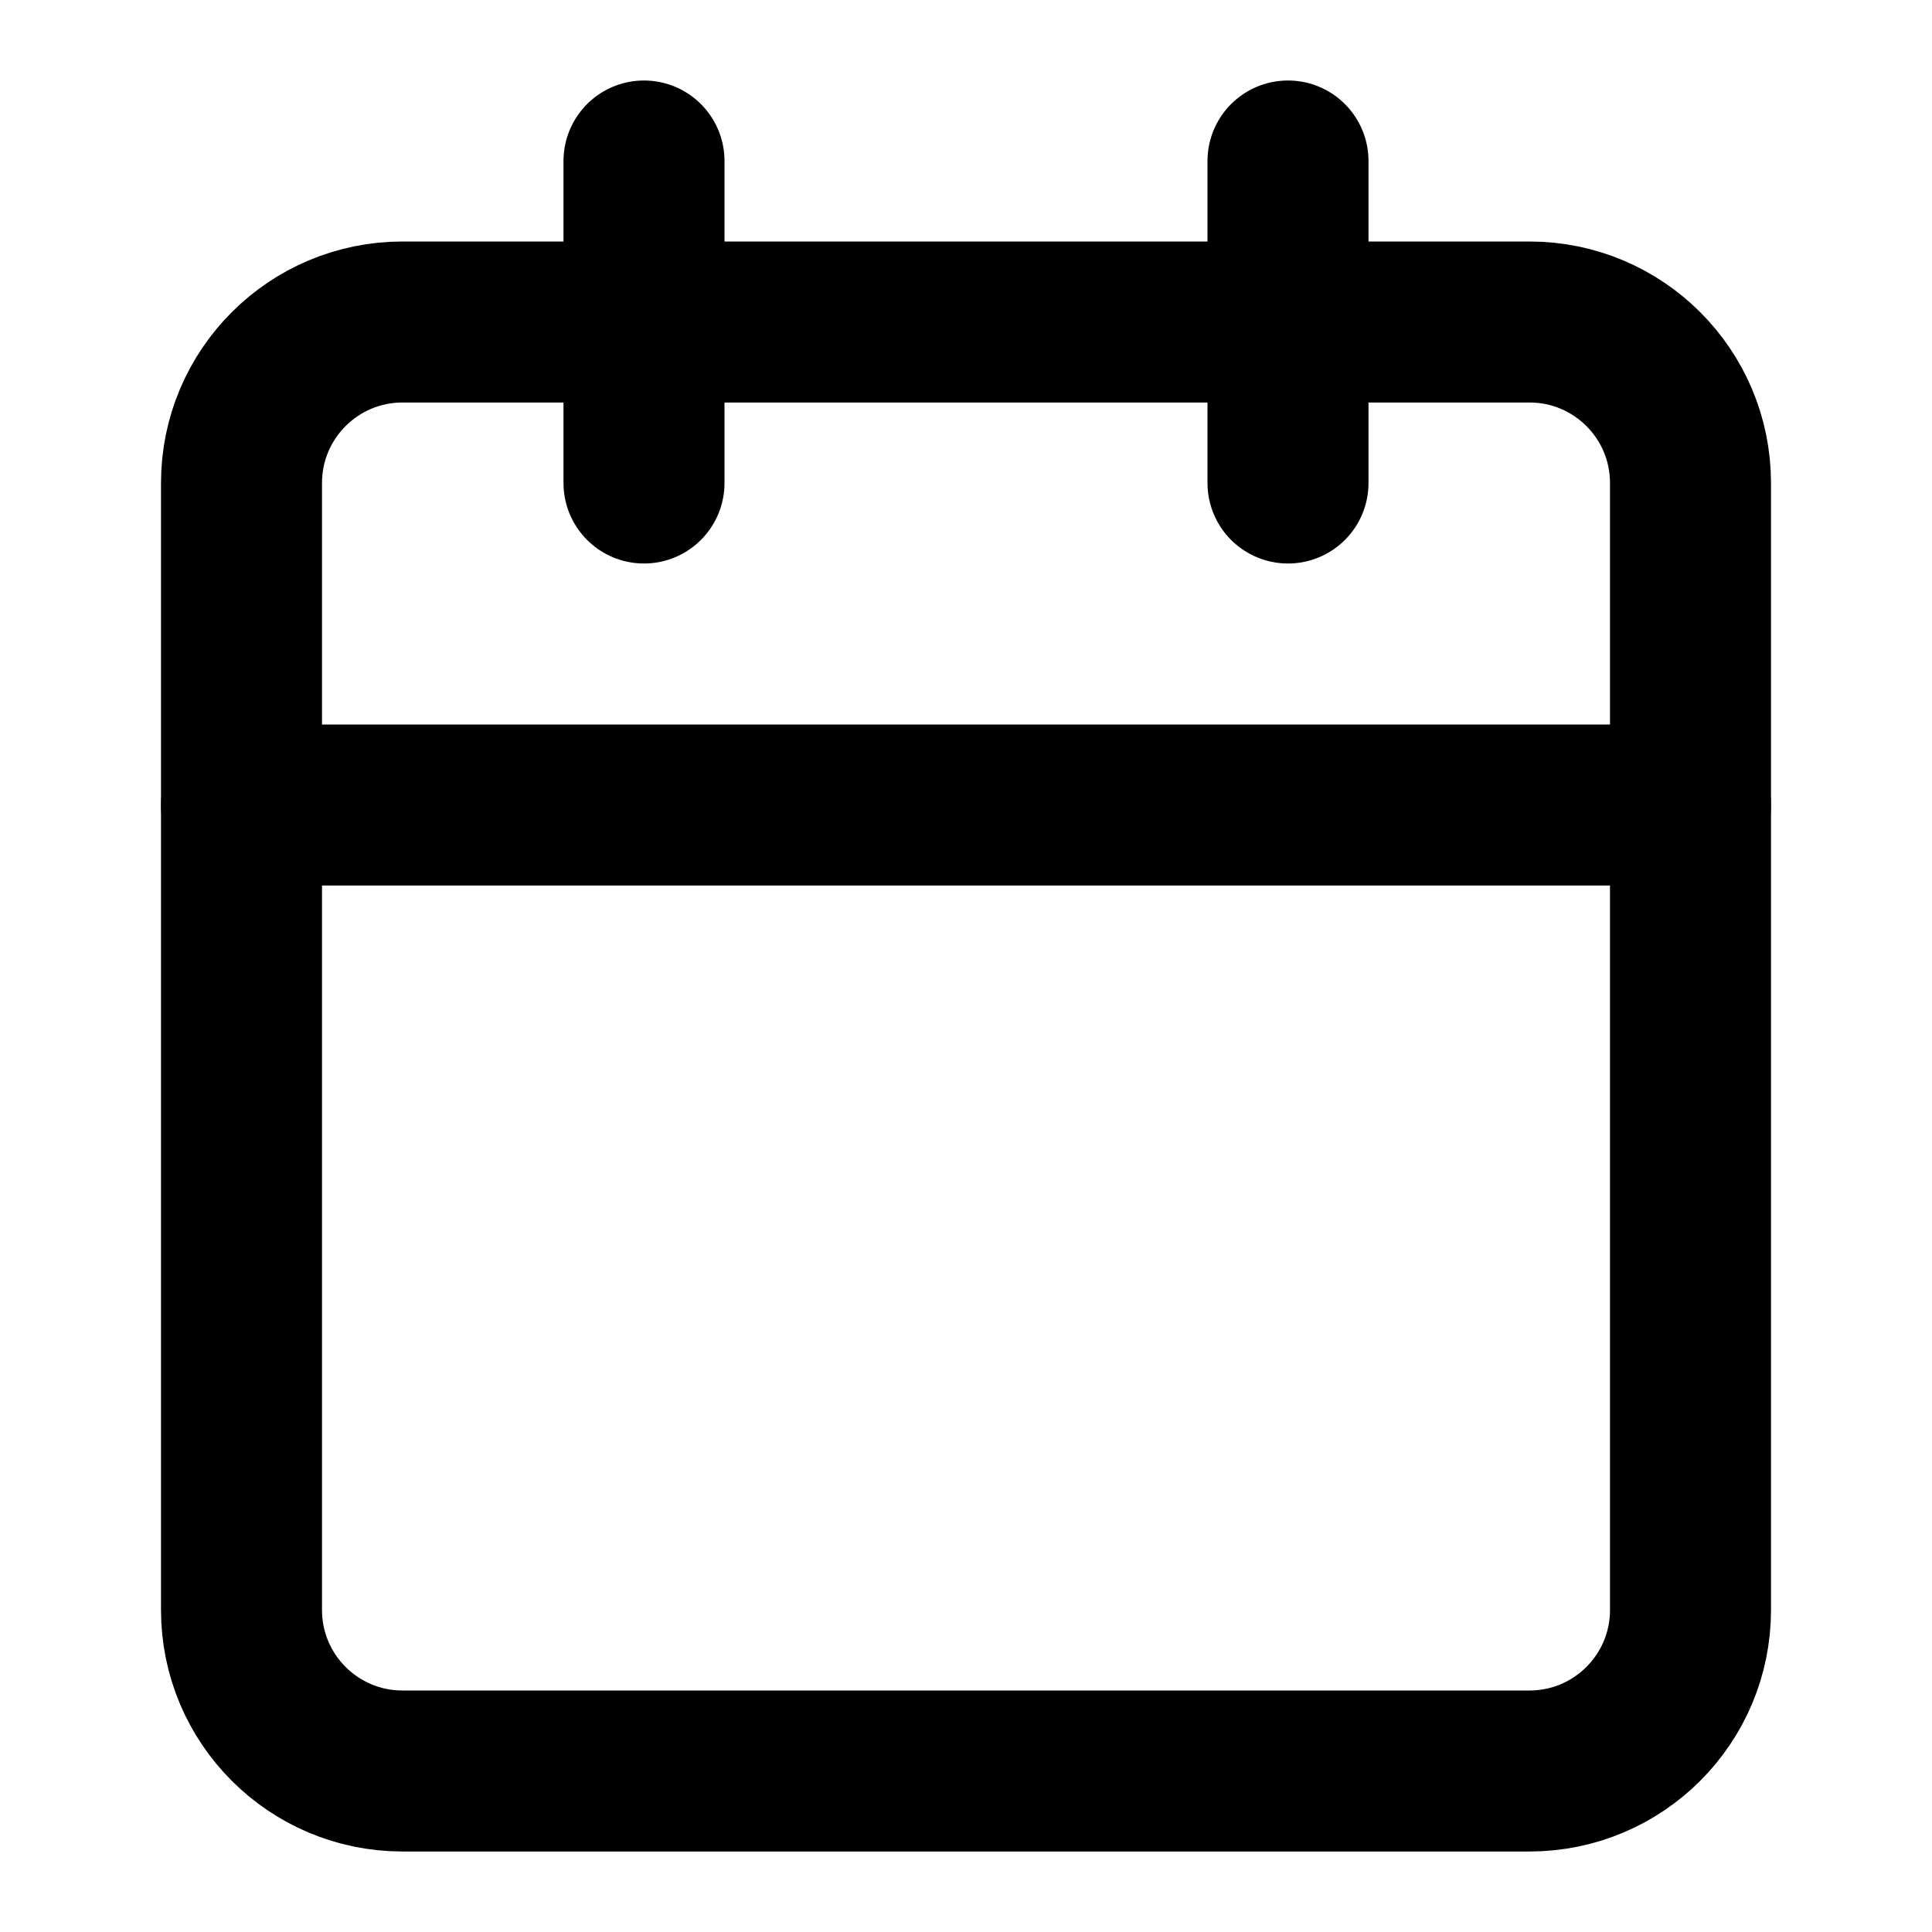
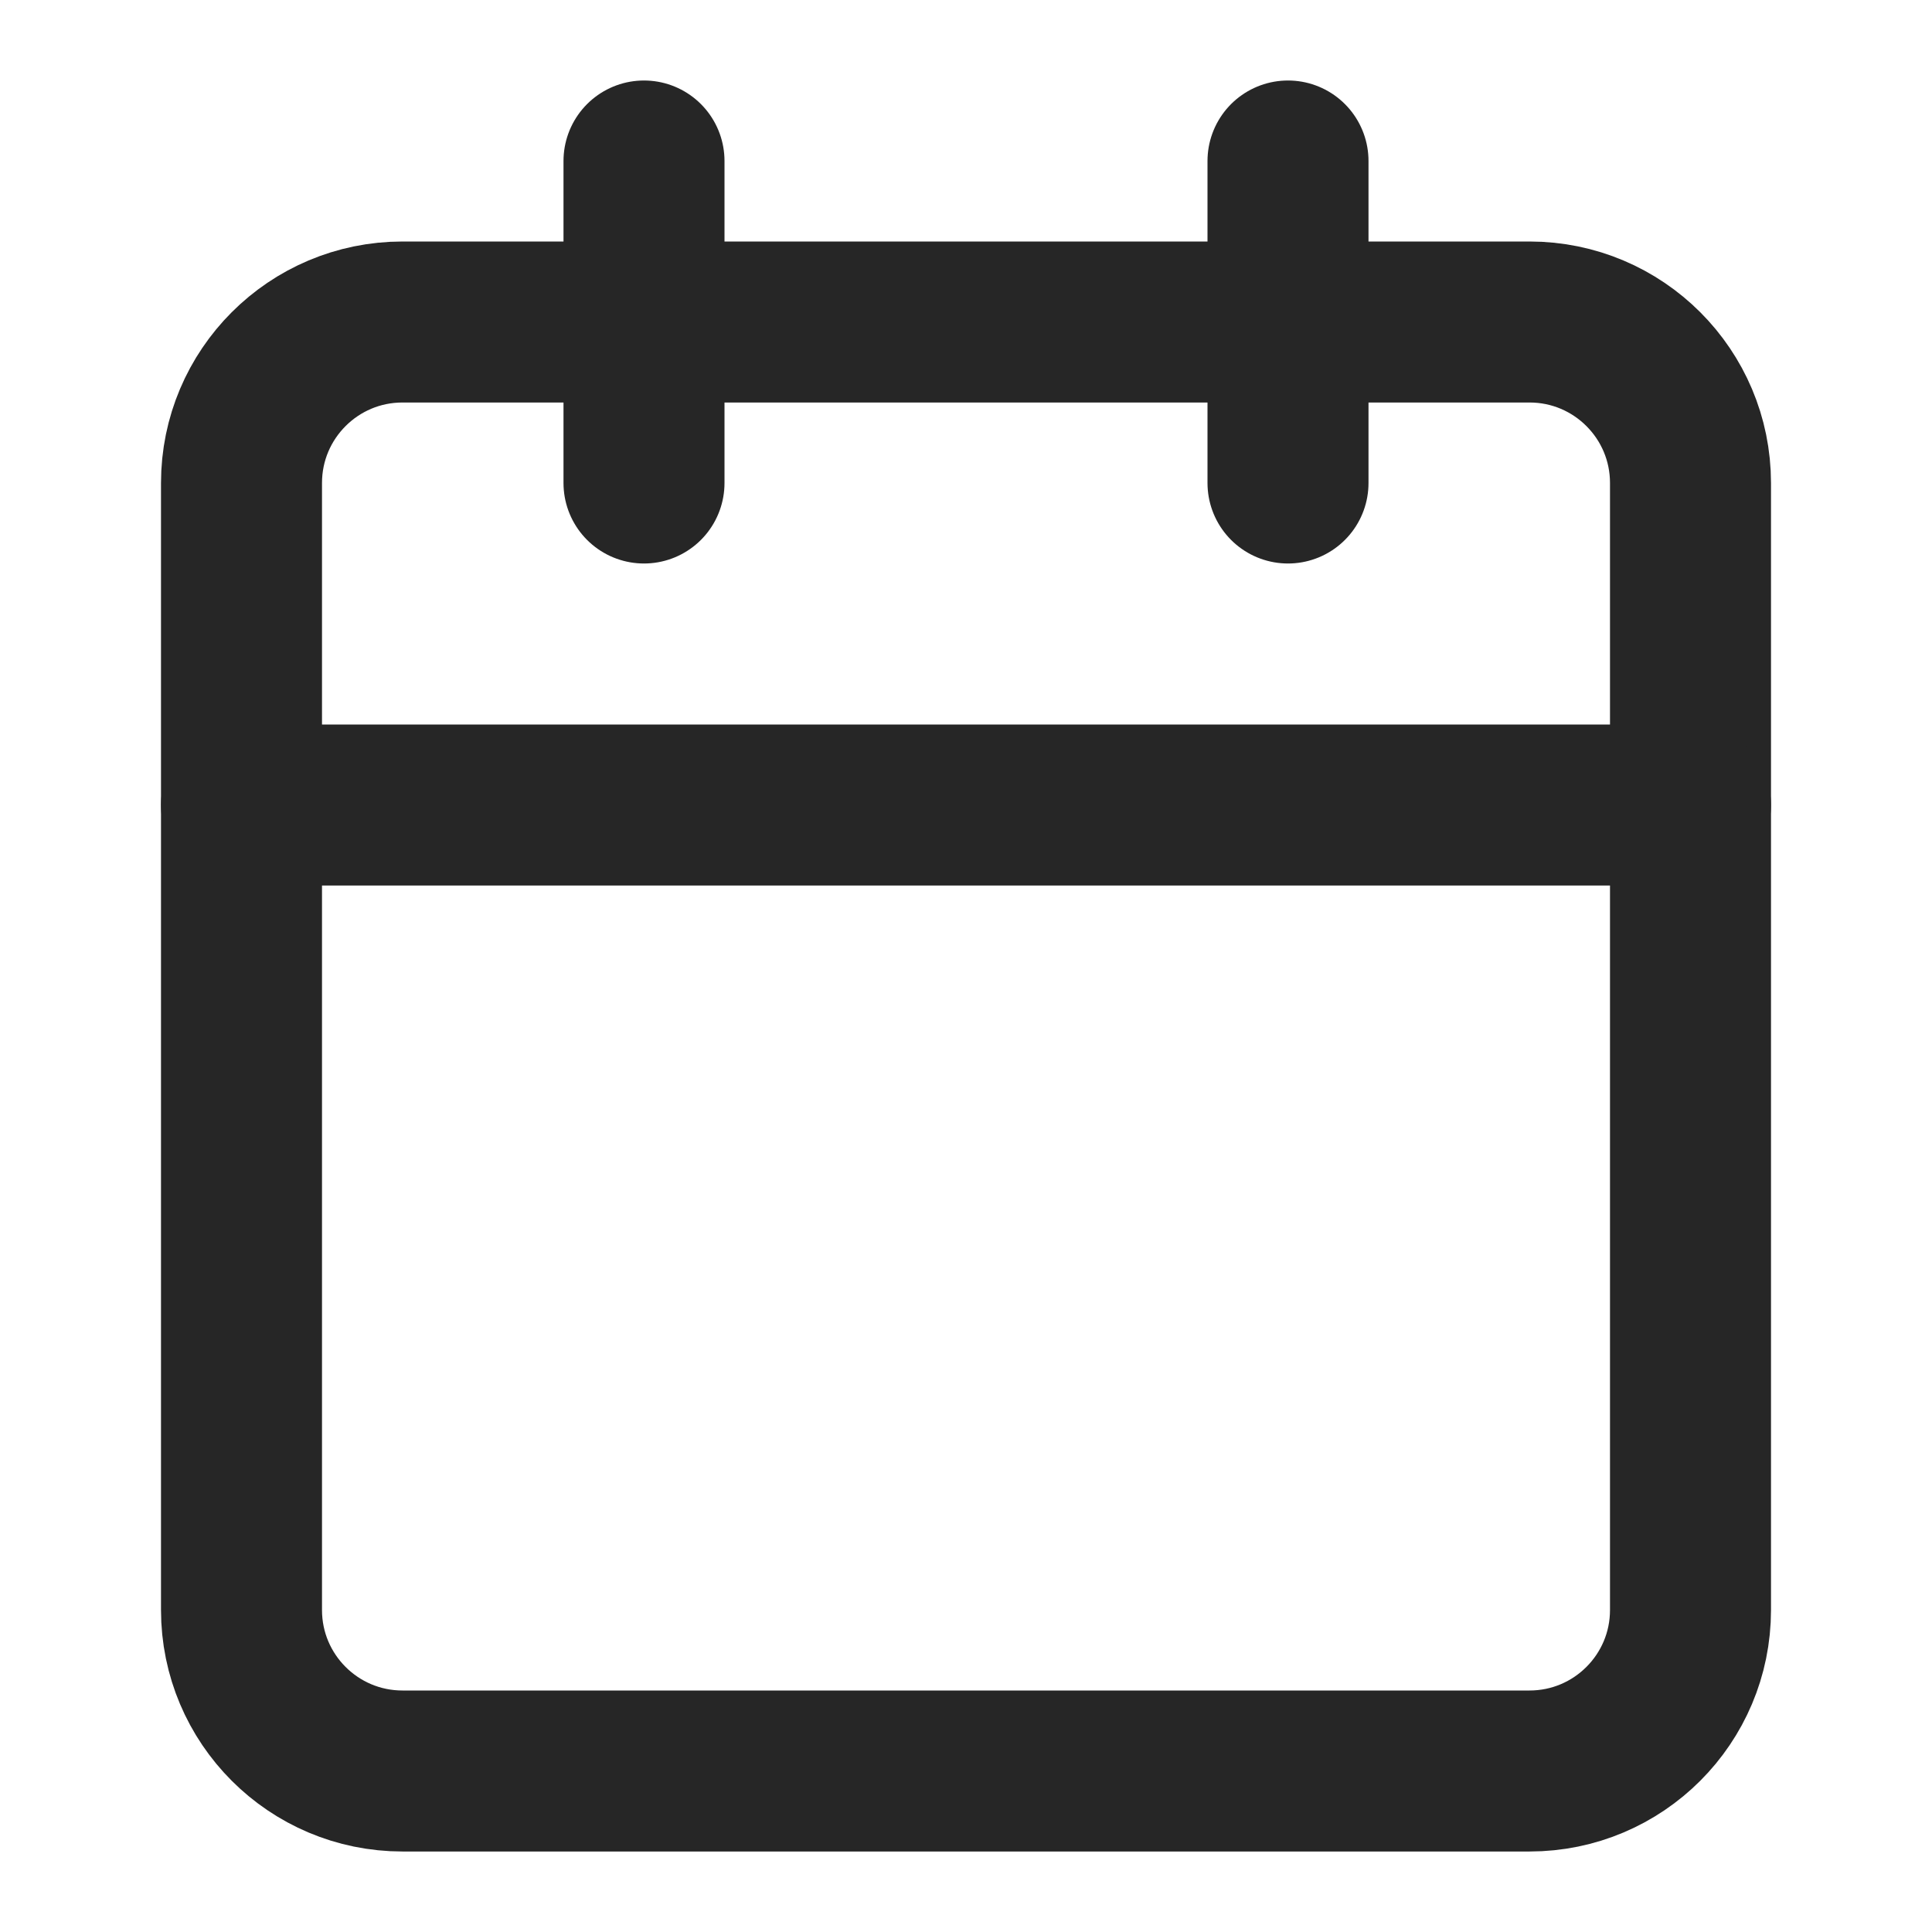
- <svg xmlns="http://www.w3.org/2000/svg" width="24" height="24" viewBox="0 0 24 24" fill="none" stroke="currentColor" stroke-width="2" stroke-linecap="round" stroke-linejoin="round" class="feather feather-calendar">
+ <svg xmlns="http://www.w3.org/2000/svg" width="24" height="24" viewBox="0 0 24 24" fill="none" stroke="rgba(38, 38, 38, 1)" stroke-width="2" stroke-linecap="round" stroke-linejoin="round" class="feather feather-calendar">
  <rect x="3" y="4" width="18" height="18" rx="2" ry="2" />
  <line x1="16" y1="2" x2="16" y2="6" />
  <line x1="8" y1="2" x2="8" y2="6" />
  <line x1="3" y1="10" x2="21" y2="10" />
</svg>
